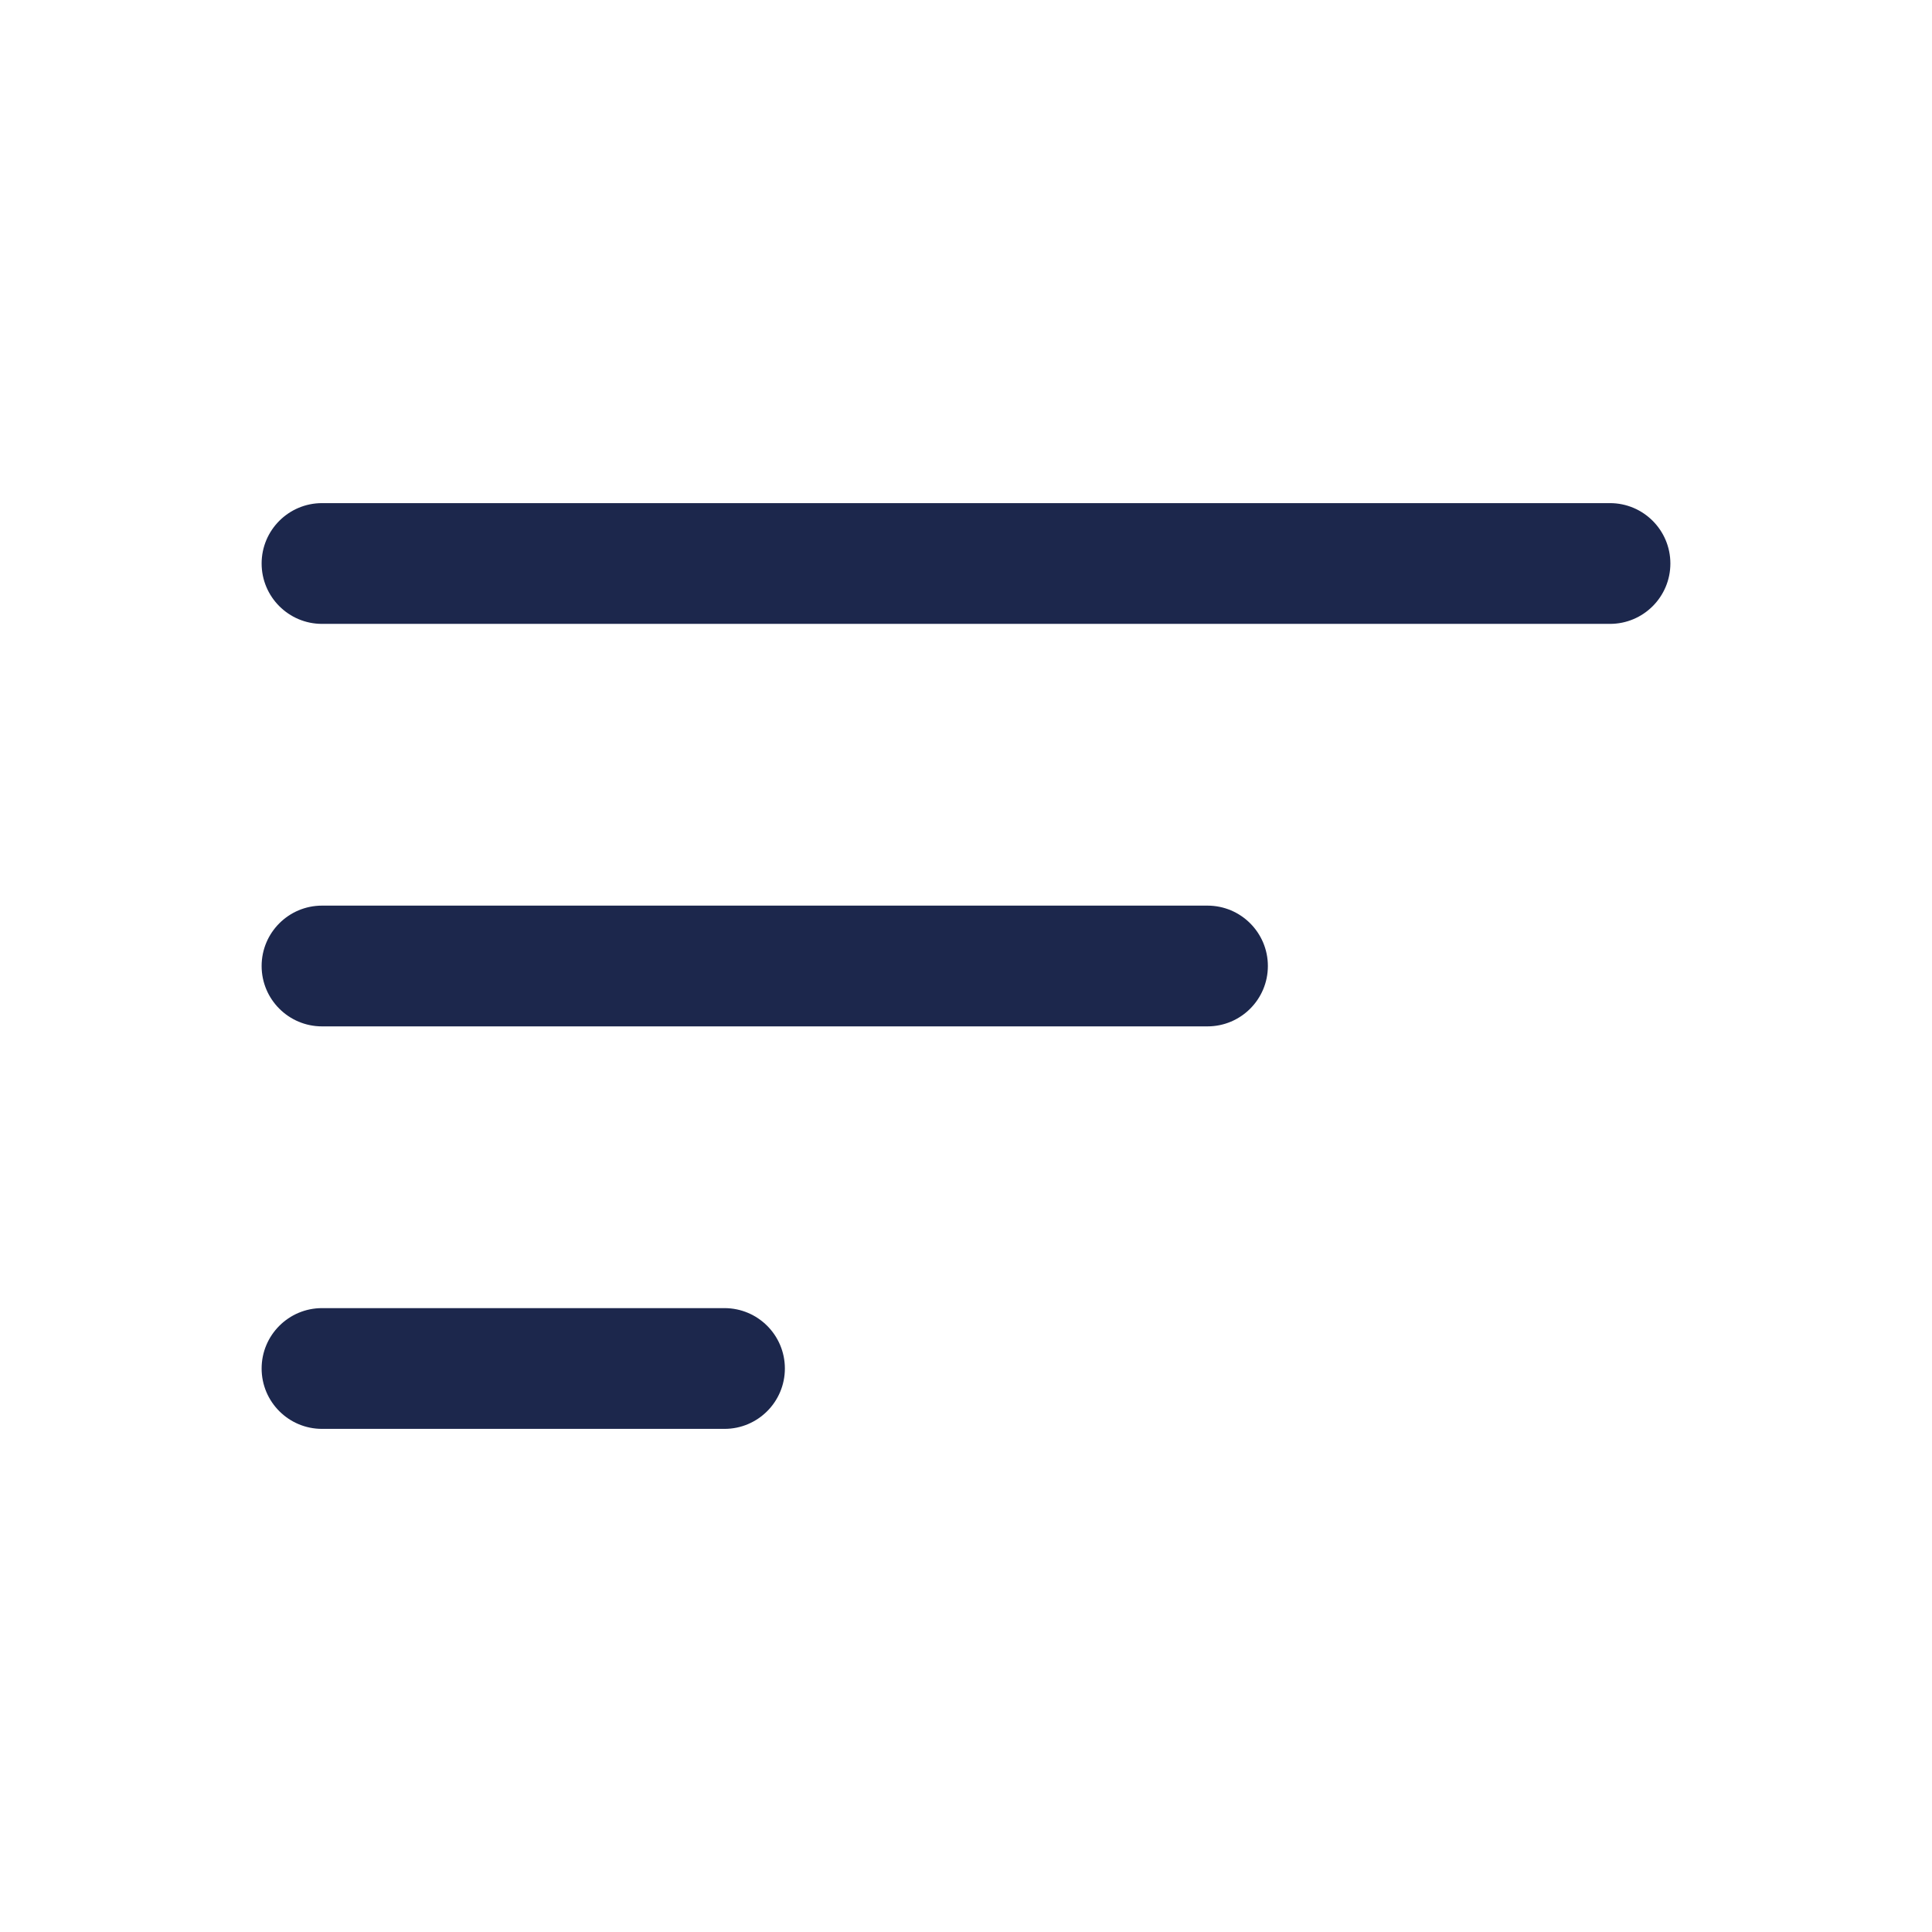
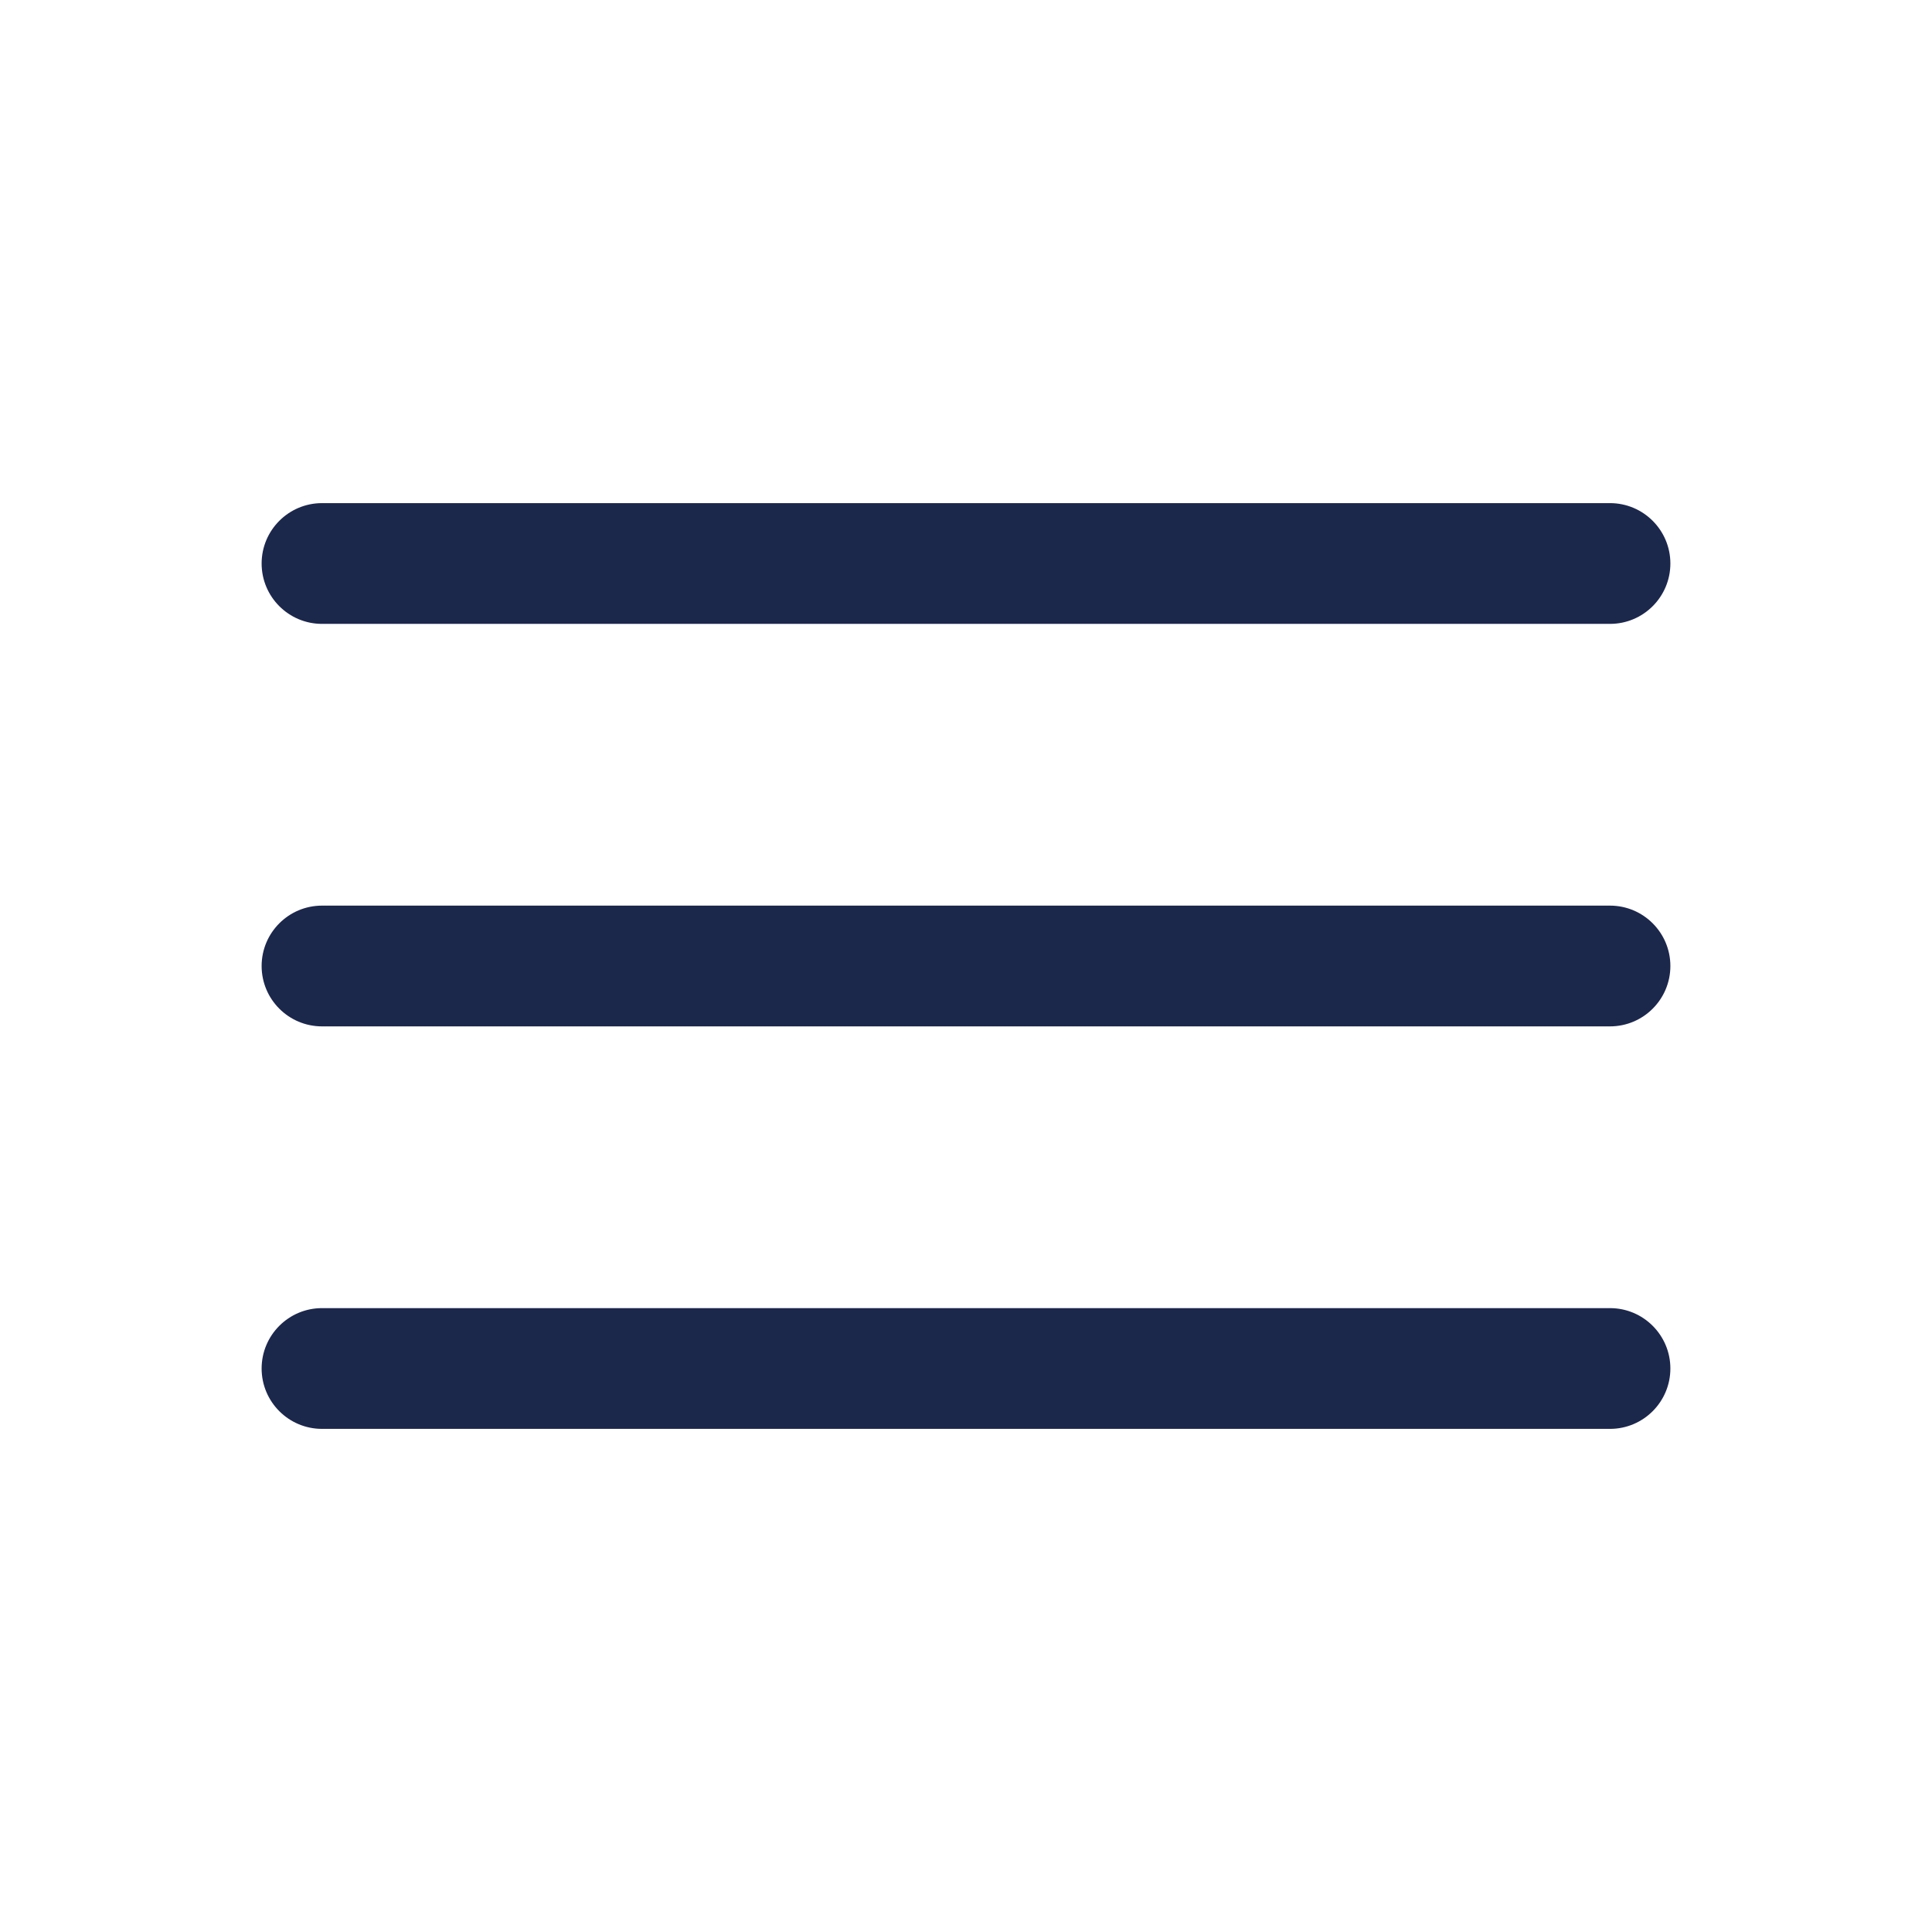
<svg xmlns="http://www.w3.org/2000/svg" width="24" height="24" viewBox="0 0 24 24" fill="none">
-   <path fill-rule="evenodd" clip-rule="evenodd" d="M3.25 7C3.25 6.586 3.586 6.25 4 6.25H20C20.414 6.25 20.75 6.586 20.75 7C20.75 7.414 20.414 7.75 20 7.75H4C3.586 7.75 3.25 7.414 3.25 7ZM3.25 12C3.25 11.586 3.586 11.25 4 11.25H15C15.414 11.25 15.75 11.586 15.75 12C15.75 12.414 15.414 12.75 15 12.75H4C3.586 12.75 3.25 12.414 3.25 12ZM3.25 17C3.25 16.586 3.586 16.25 4 16.25H9C9.414 16.25 9.75 16.586 9.75 17C9.75 17.414 9.414 17.75 9 17.75H4C3.586 17.75 3.25 17.414 3.25 17Z" fill="#1C274C" />
+   <path fill-rule="evenodd" clip-rule="evenodd" d="M20.75 7C20.75 7.414 20.414 7.75 20 7.75L4 7.75C3.586 7.75 3.25 7.414 3.25 7C3.25 6.586 3.586 6.25 4 6.25L20 6.25C20.414 6.25 20.75 6.586 20.75 7Z" fill="#1C274C" />
+   <path fill-rule="evenodd" clip-rule="evenodd" d="M20.75 12C20.75 12.414 20.414 12.75 20 12.75L4 12.75C3.586 12.75 3.25 12.414 3.25 12C3.25 11.586 3.586 11.25 4 11.25L20 11.25C20.414 11.25 20.75 11.586 20.75 12Z" fill="#1C274C" />
+   <path fill-rule="evenodd" clip-rule="evenodd" d="M20.75 17C20.75 17.414 20.414 17.75 20 17.75L4 17.75C3.586 17.75 3.25 17.414 3.25 17C3.25 16.586 3.586 16.25 4 16.25L20 16.25C20.414 16.25 20.75 16.586 20.75 17Z" fill="#1C274C" />
</svg>
